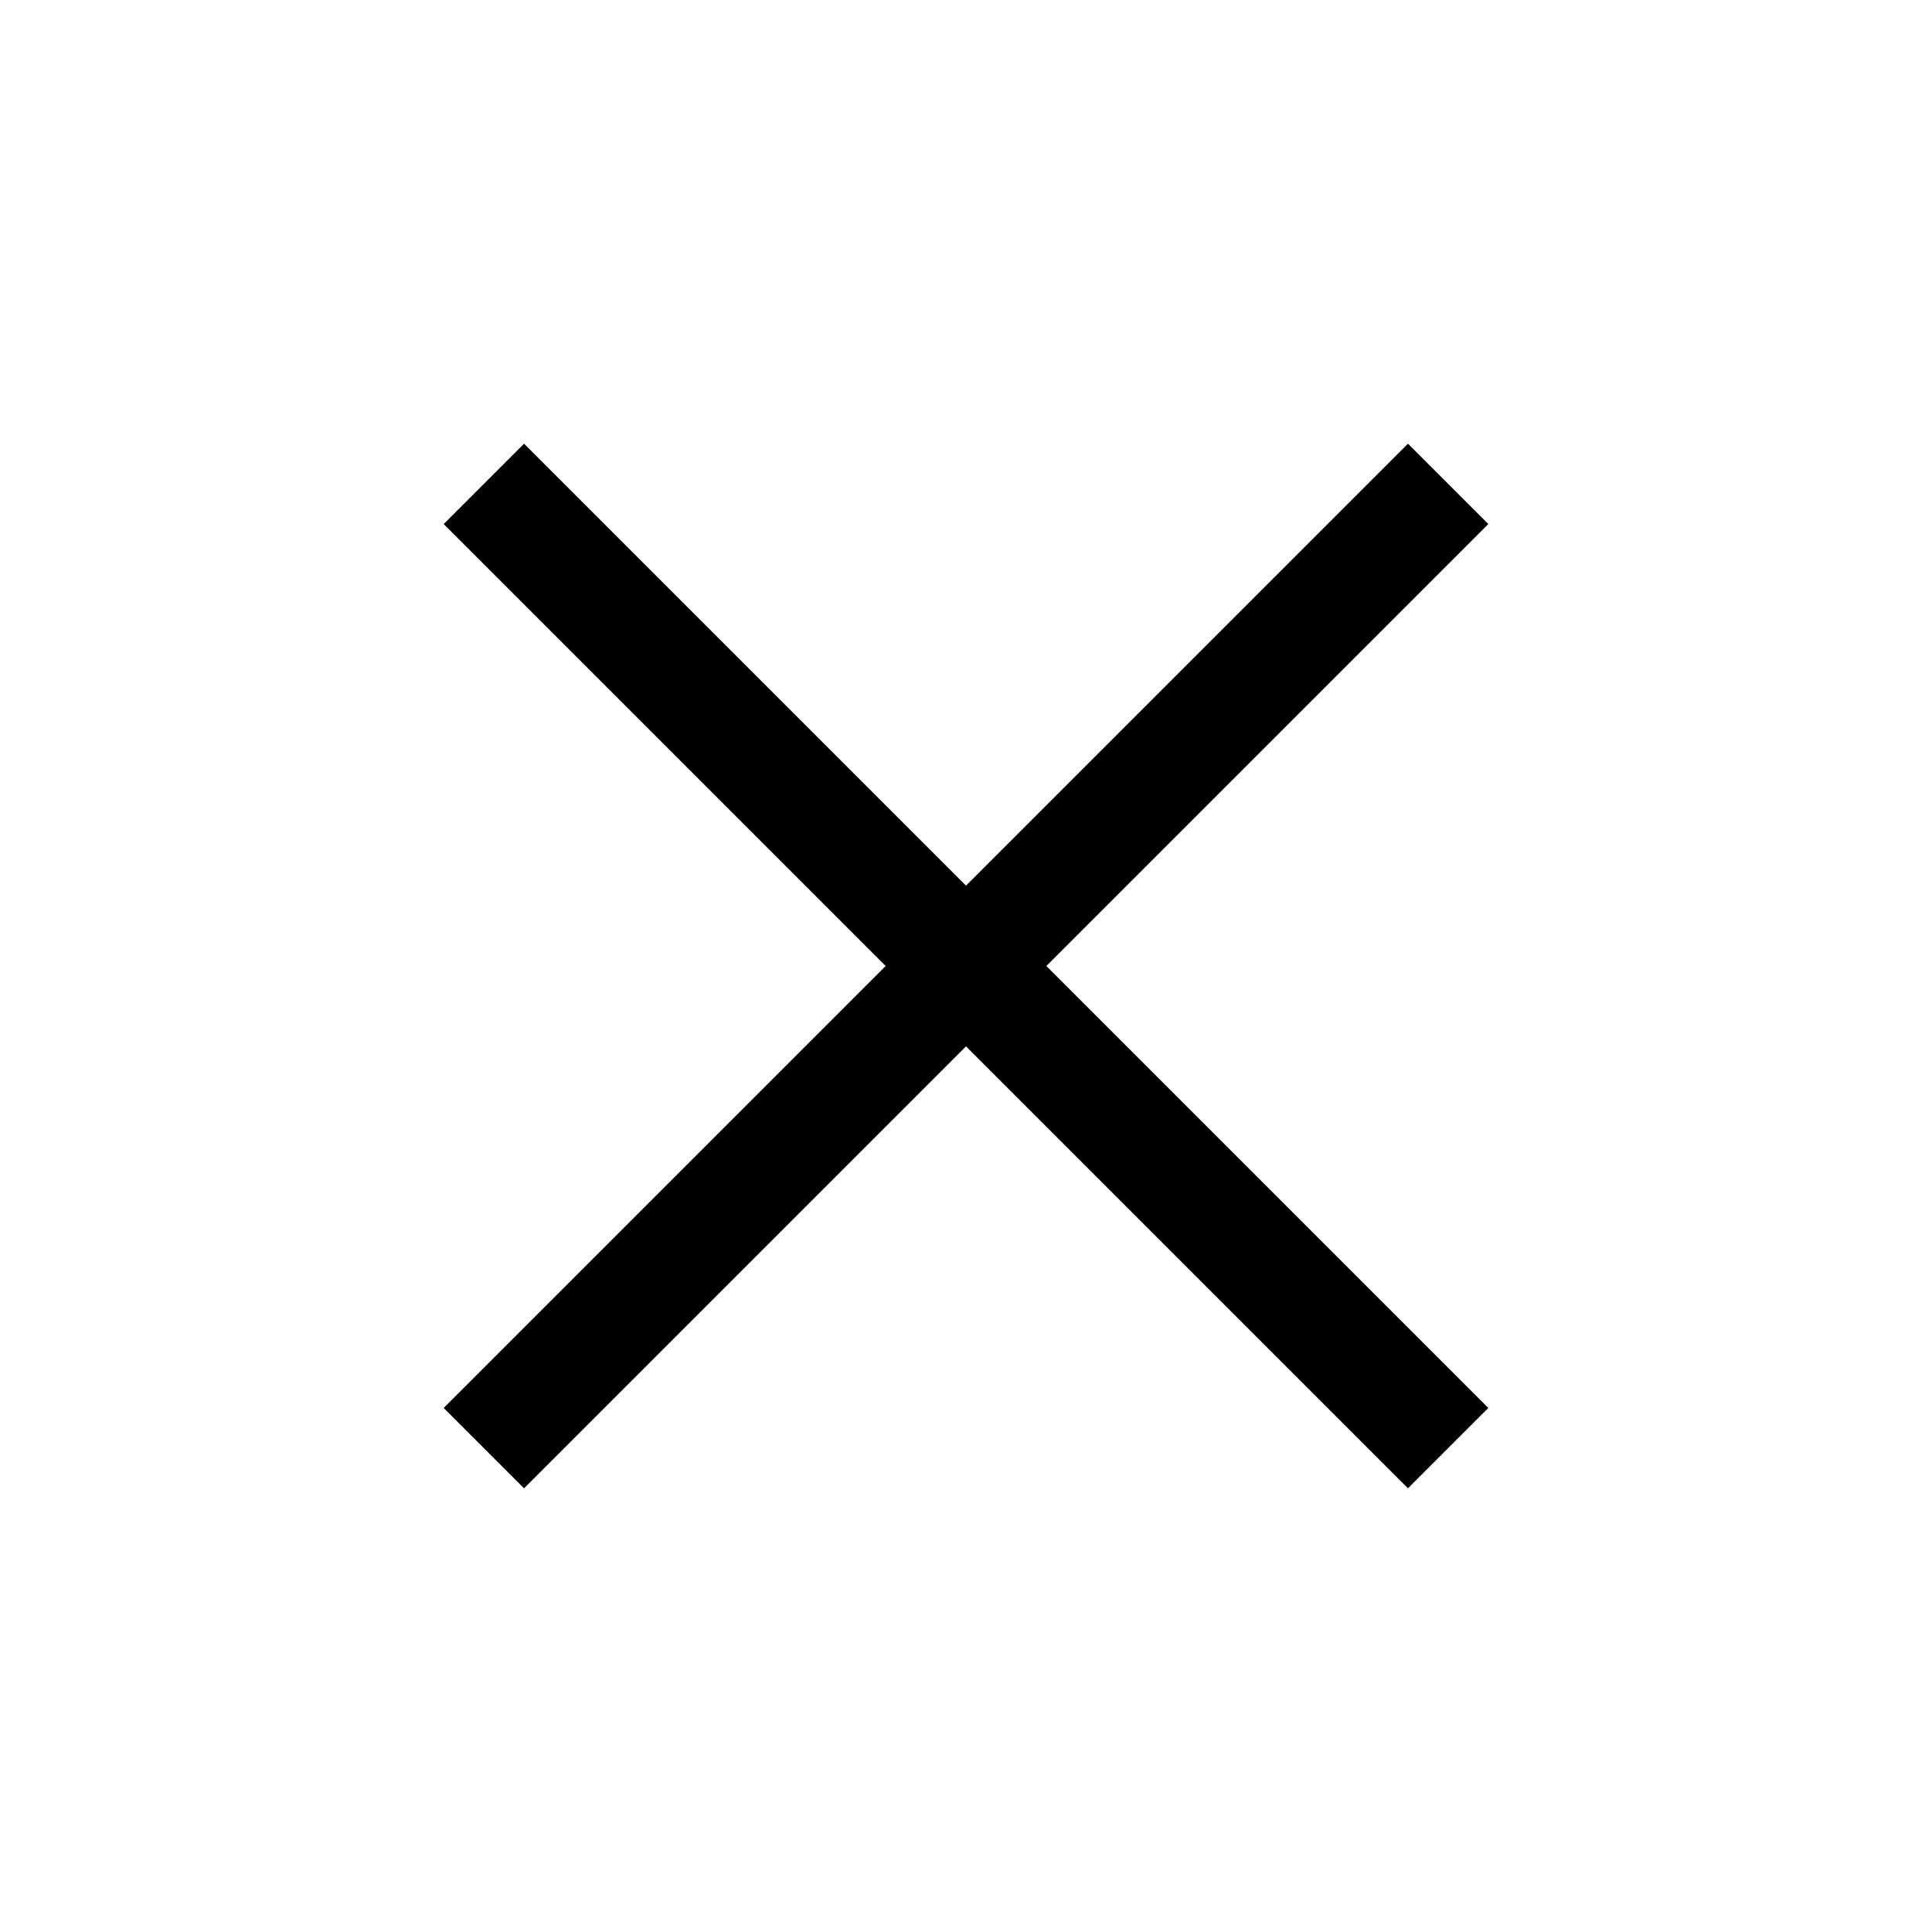
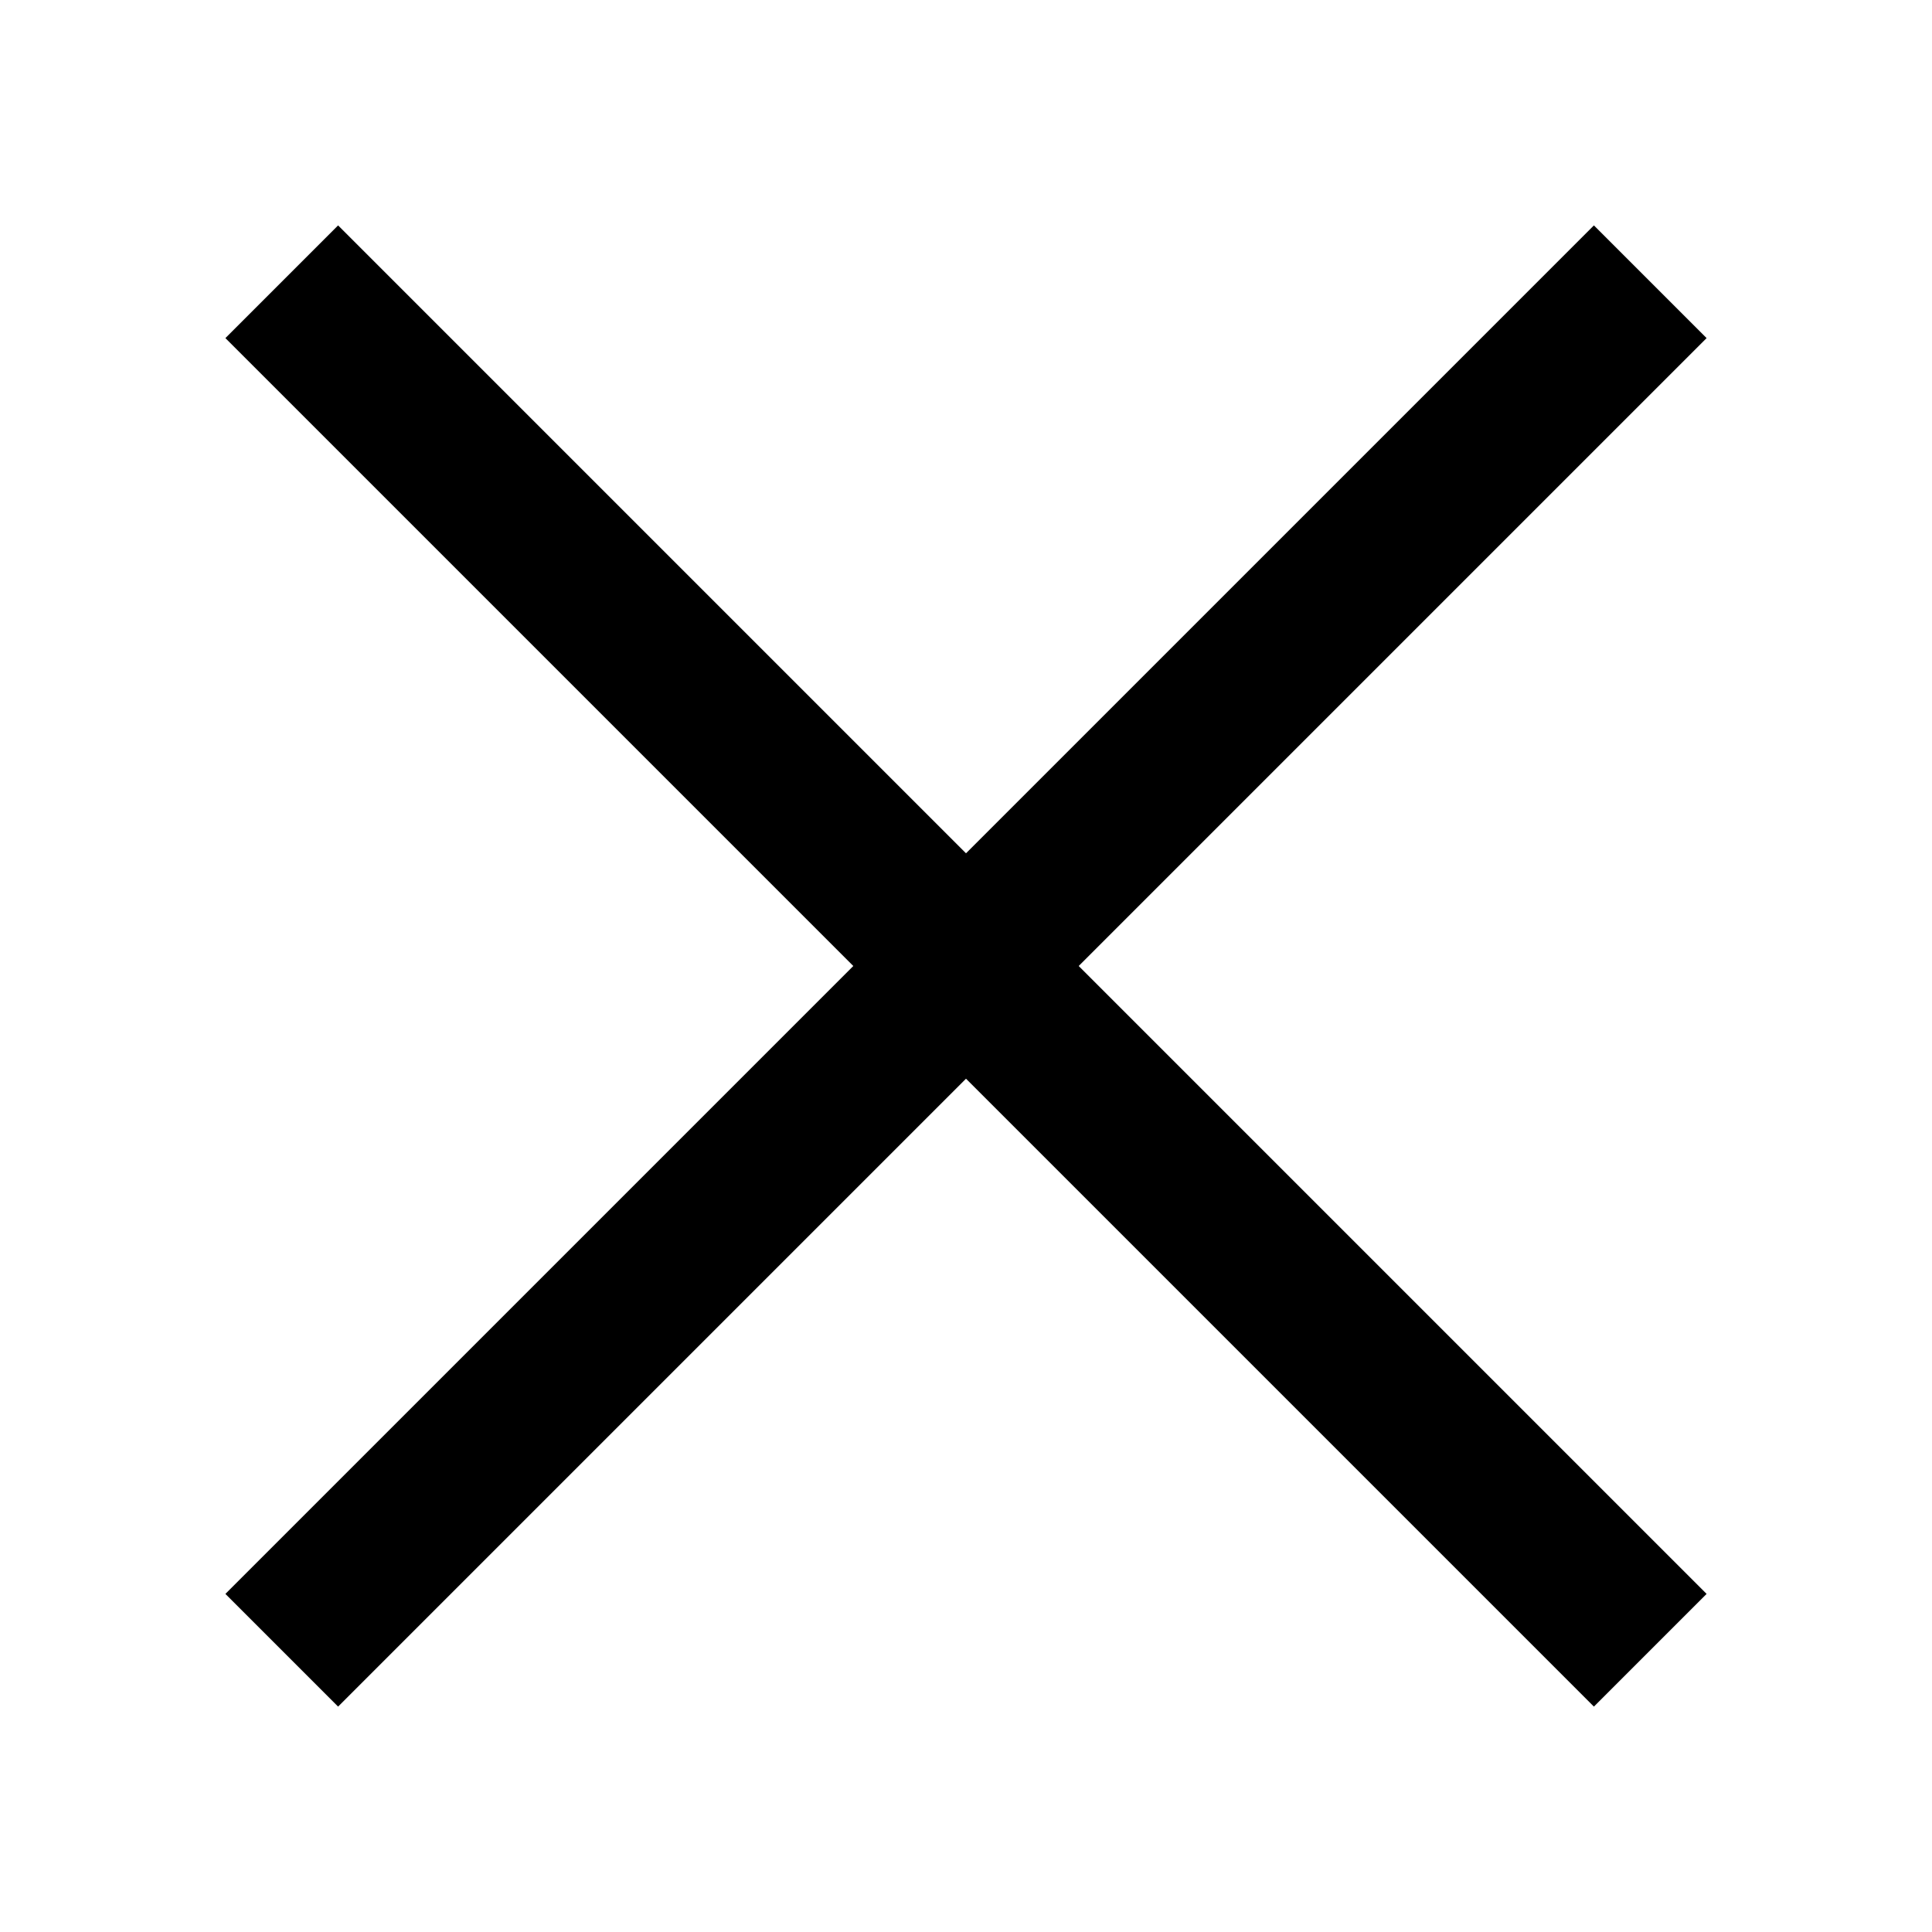
- <svg xmlns="http://www.w3.org/2000/svg" width="34" height="34" viewBox="0 0 34 34" fill="none">
-   <path d="M24.778 7.808L26.192 9.222L9.222 26.192L7.808 24.778L24.778 7.808Z" fill="black" />
-   <path d="M26.192 24.778L24.778 26.192L7.808 9.222L9.222 7.808L26.192 24.778Z" fill="black" />
+ <svg xmlns="http://www.w3.org/2000/svg" version="1.1" id="Layer_1" x="0px" y="0px" viewBox="0 0 24 24" style="enable-background:new 0 0 24 24;" xml:space="preserve">
+   <polygon points="21.2,19.8 13.4,12 21.2,4.2 19.8,2.8 12,10.6 4.2,2.8 2.8,4.2 10.6,12 2.8,19.8 4.2,21.2 12,13.4 19.8,21.2 " />
</svg>
